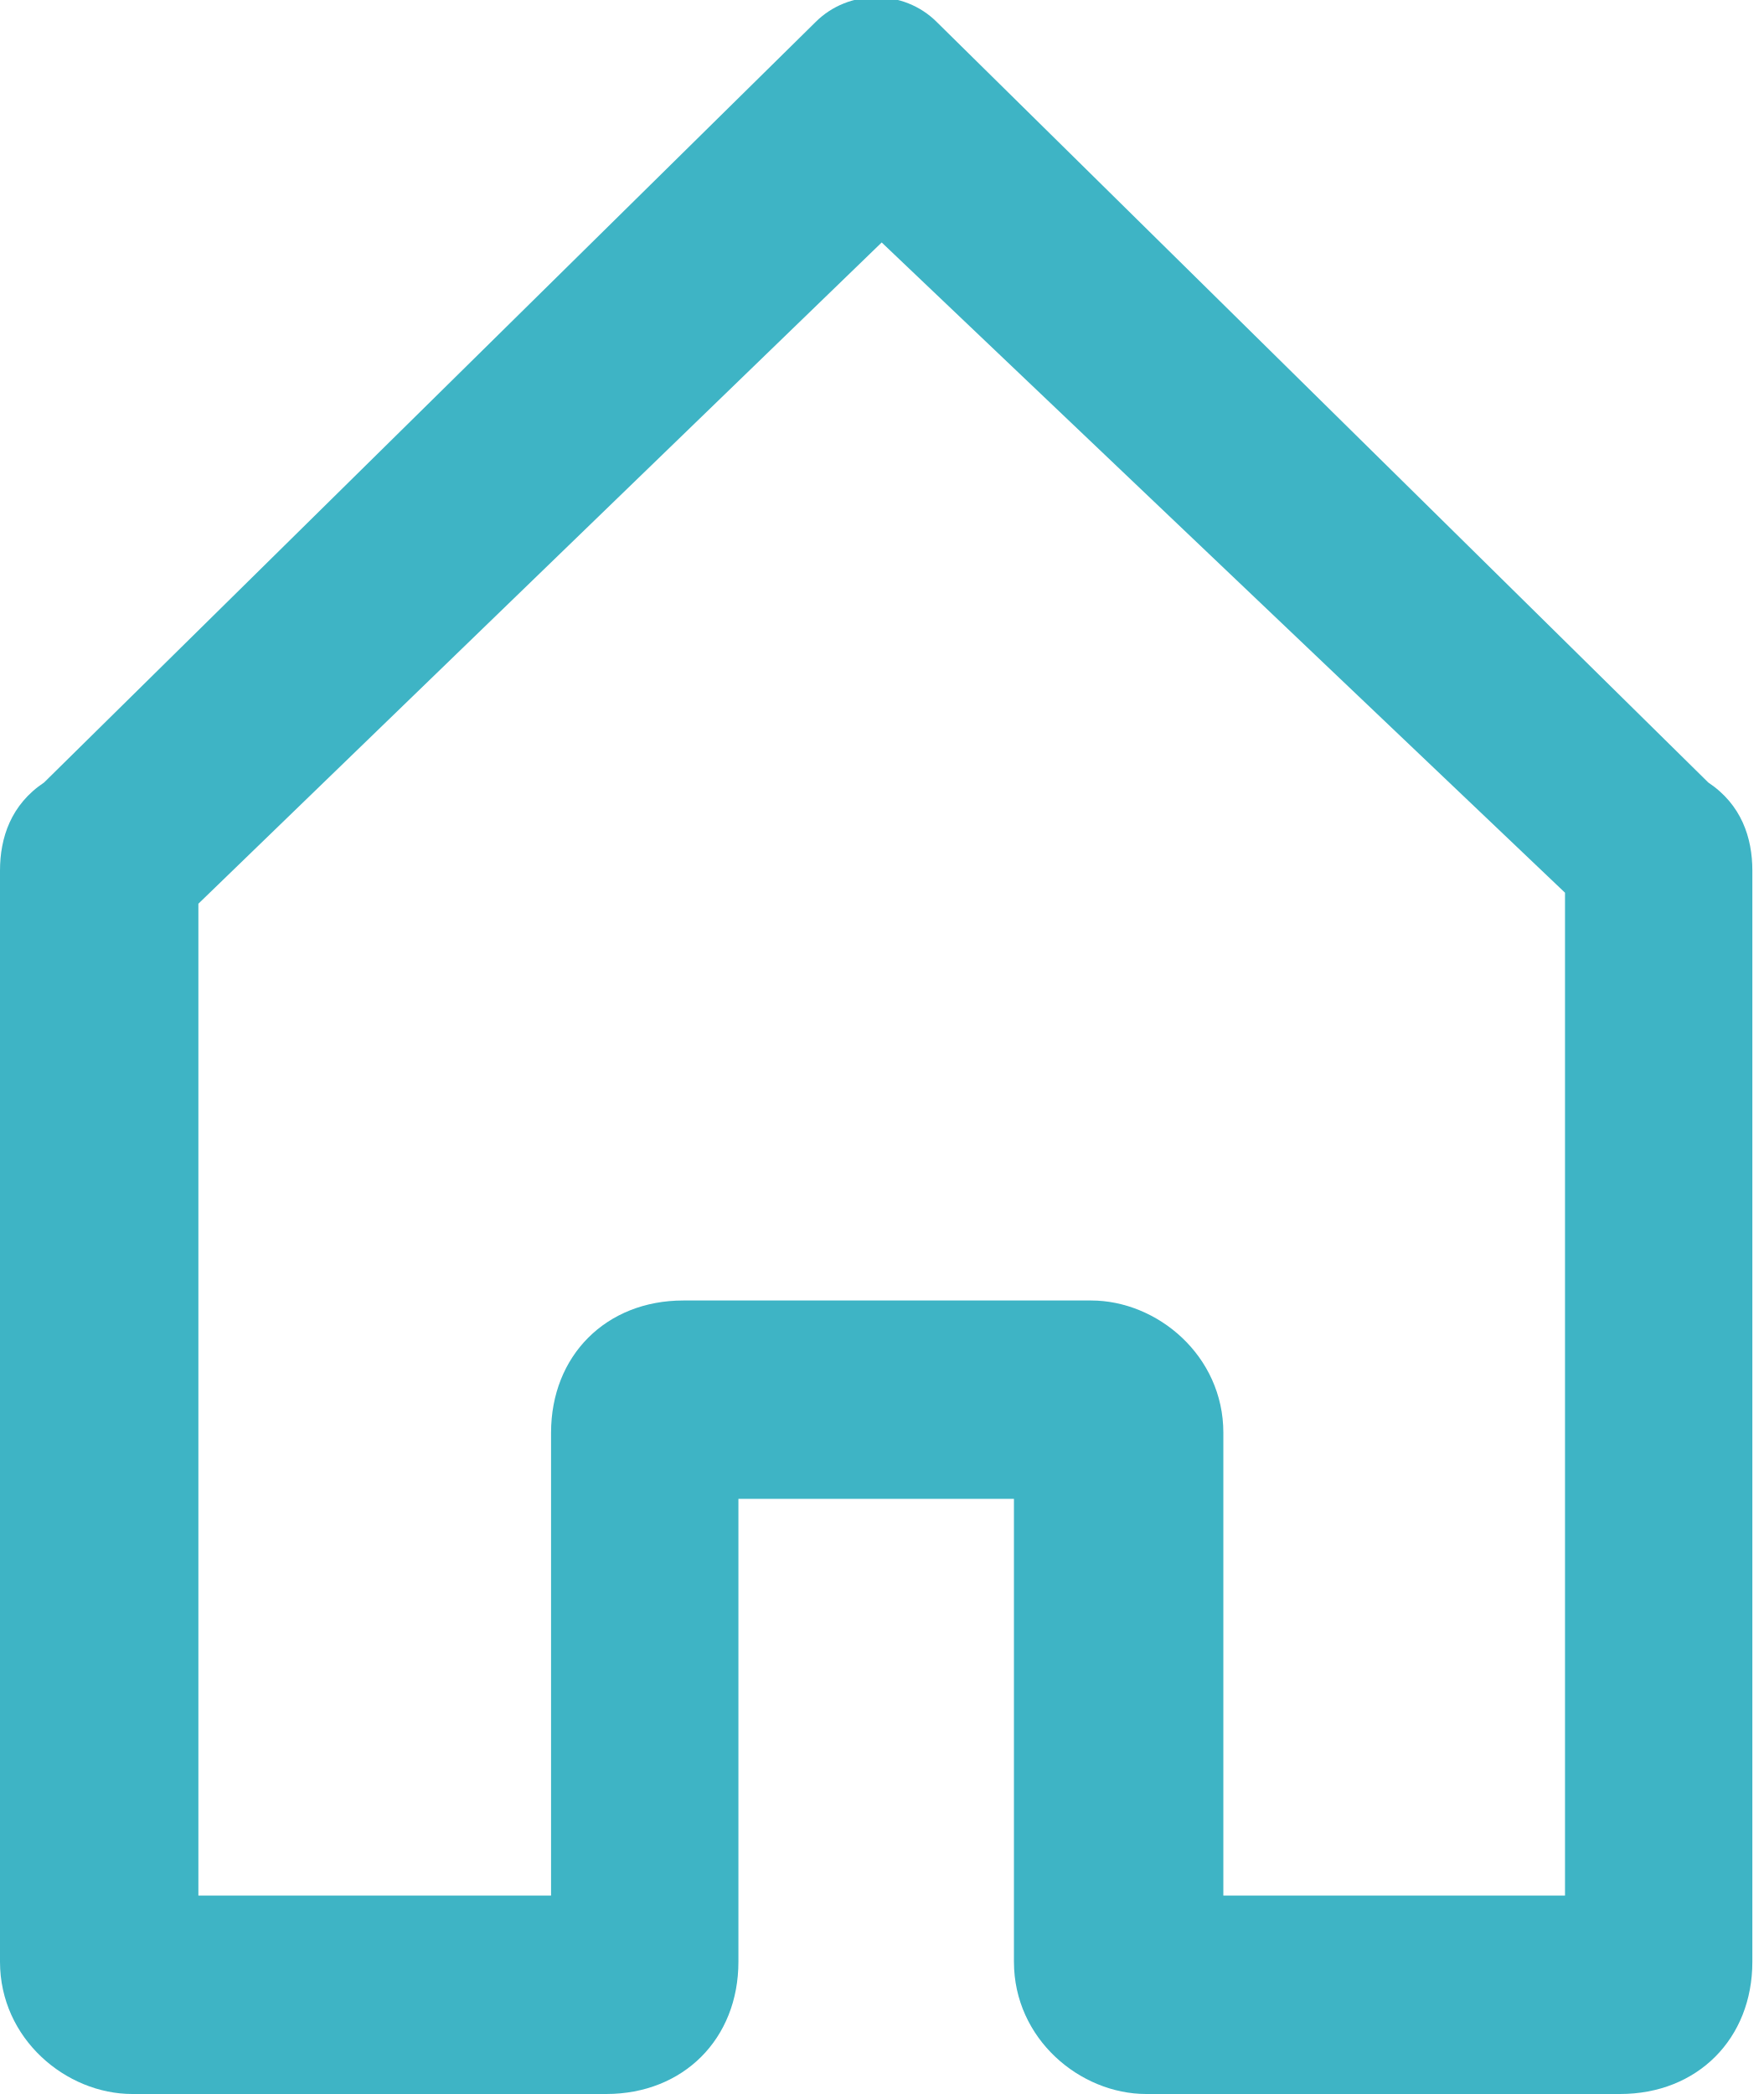
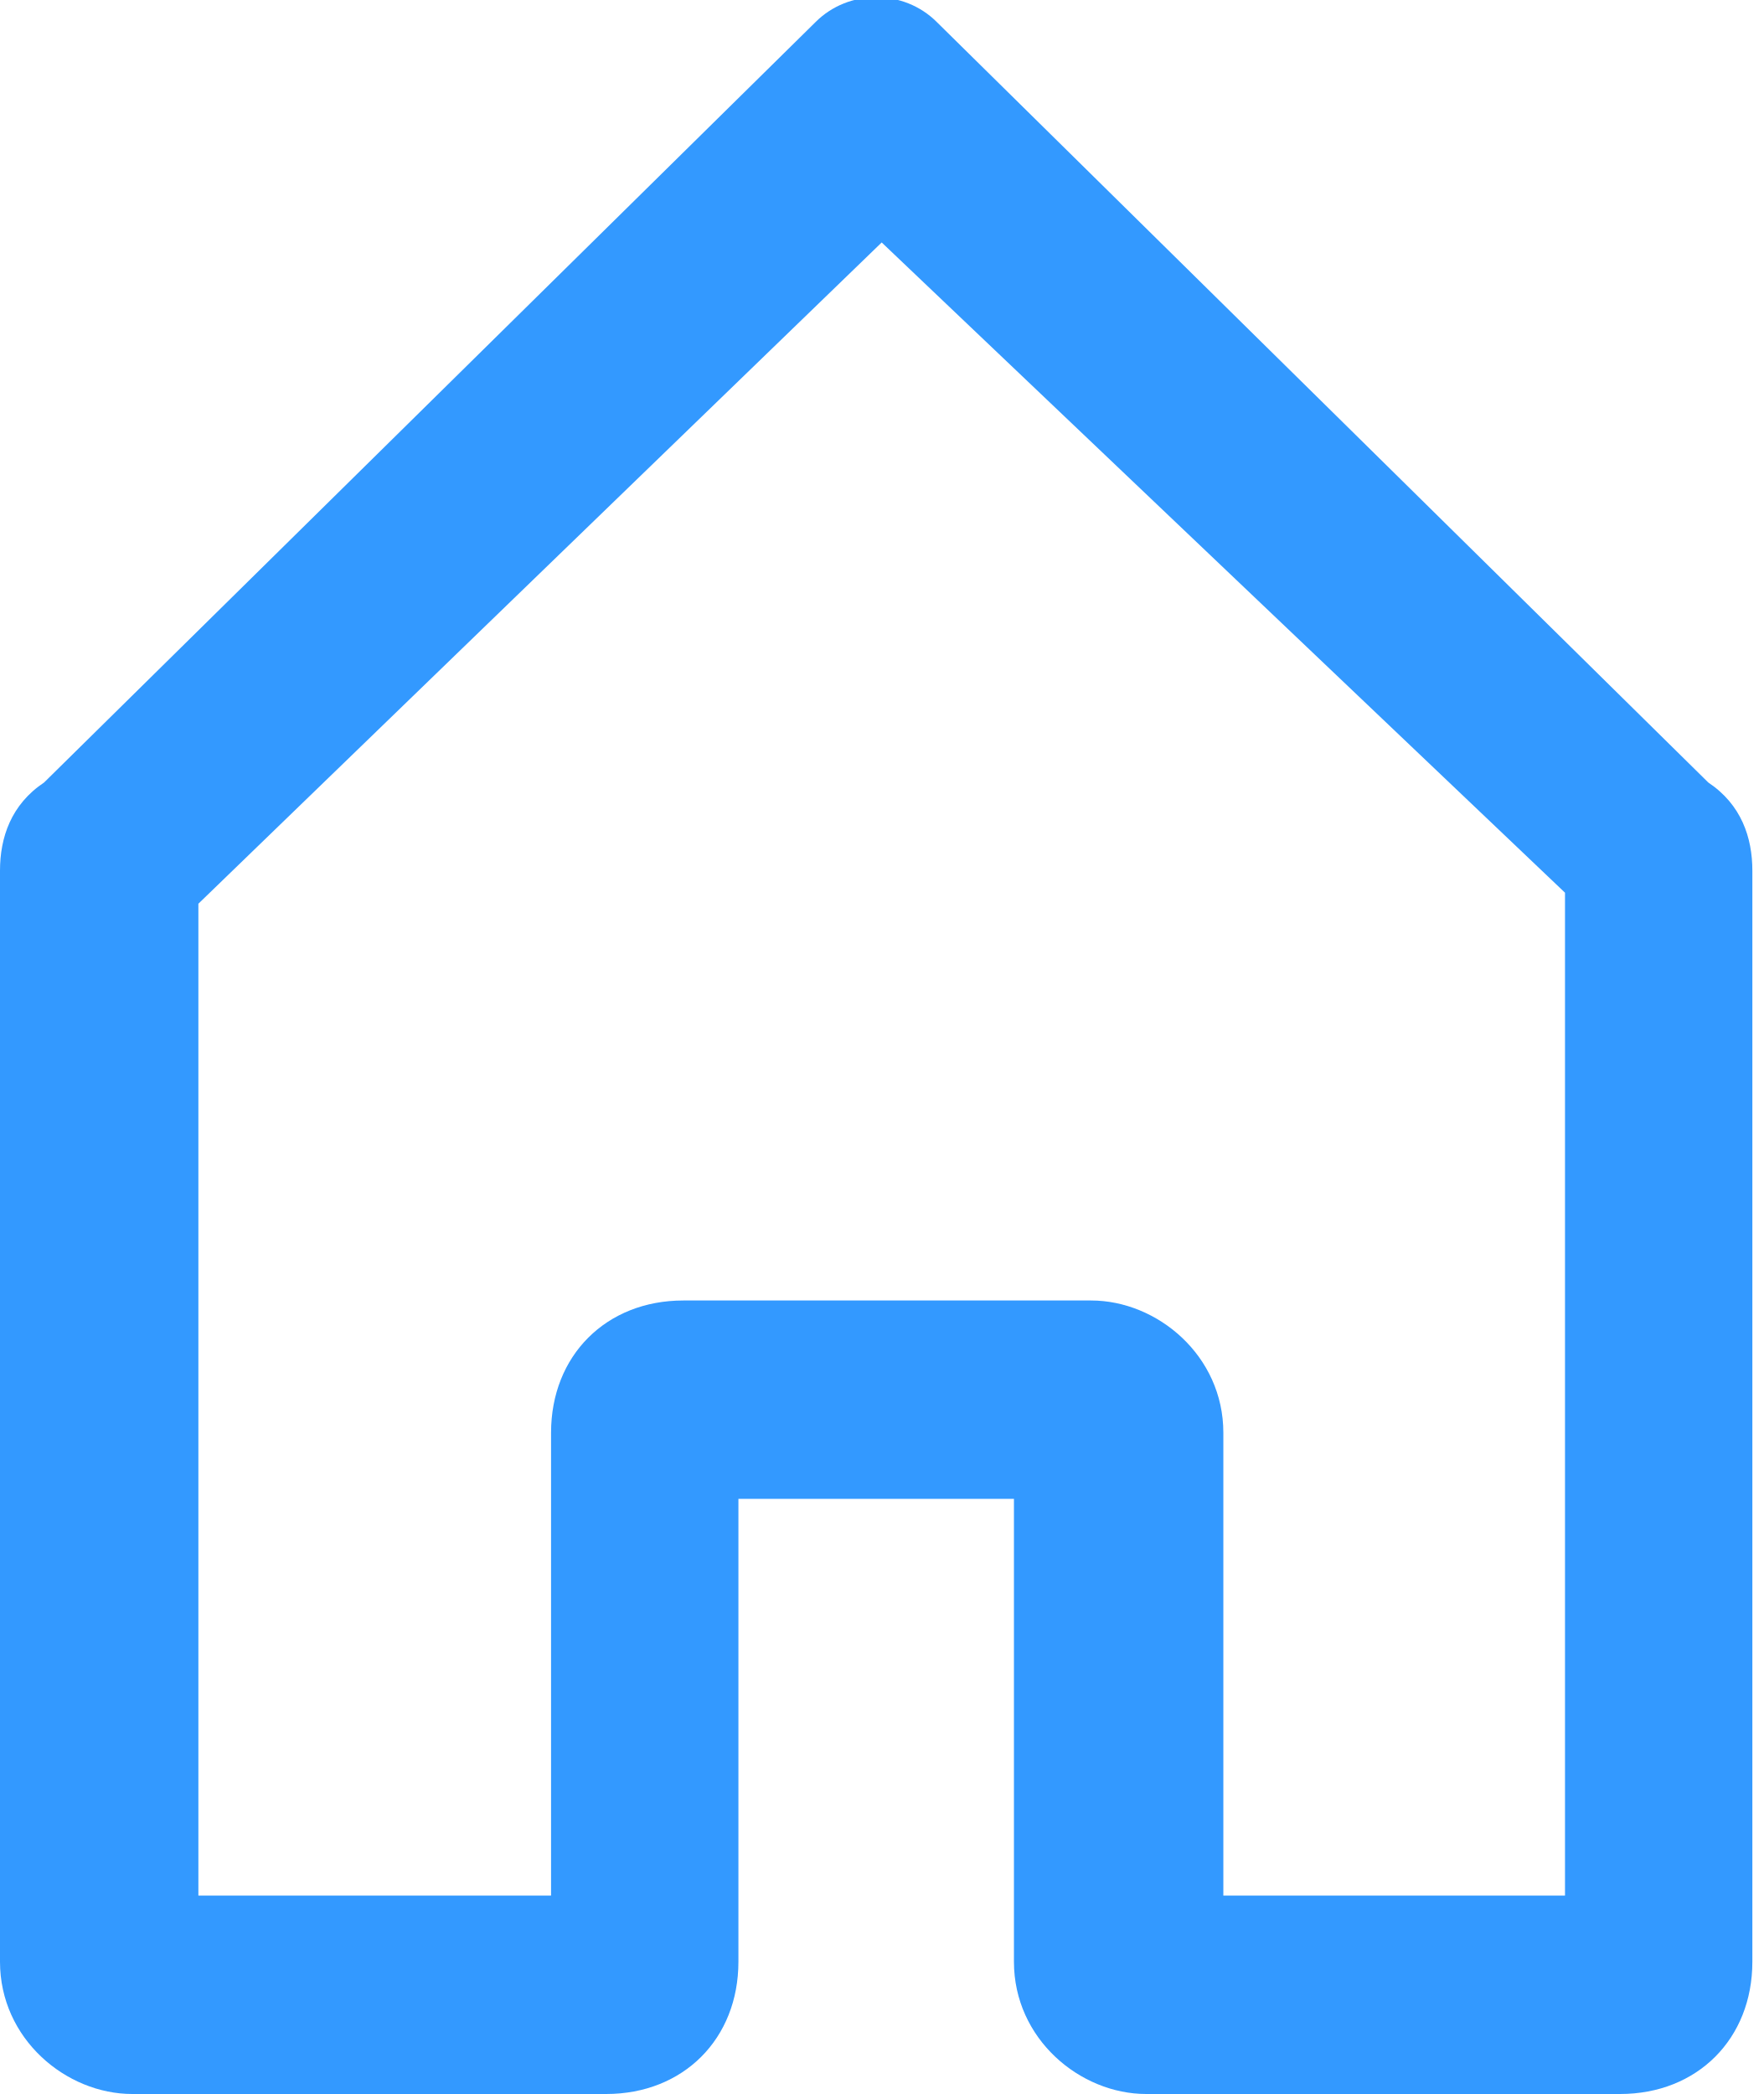
<svg xmlns="http://www.w3.org/2000/svg" version="1.1" id="Слой_1" x="0px" y="0px" width="16px" height="19px" viewBox="0 0 16 19" enable-background="new 0 0 16 19" xml:space="preserve">
-   <path fill="#3EB4C5" d="M8,2.2l6.2,5.9v9.1h-3.1v-4.2c0-0.7-0.6-1.2-1.2-1.2H6.2c-0.7,0-1.2,0.5-1.2,1.2v4.2H1.8V8.2L8,2.2 M8.5,0.2  c-0.3-0.3-0.8-0.3-1.1,0L0.4,7.1C0.1,7.3,0,7.6,0,7.9v9.9C0,18.5,0.6,19,1.2,19h4.3c0.7,0,1.2-0.5,1.2-1.2v-4.2h2.5v4.2  c0,0.7,0.6,1.2,1.2,1.2h4.3c0.7,0,1.2-0.5,1.2-1.2V7.9c0-0.3-0.1-0.6-0.4-0.8L8.5,0.2z" />
+   <path fill="#3399ff" d="M8,2.2l6.2,5.9v9.1h-3.1v-4.2c0-0.7-0.6-1.2-1.2-1.2H6.2c-0.7,0-1.2,0.5-1.2,1.2v4.2H1.8V8.2L8,2.2 M8.5,0.2  c-0.3-0.3-0.8-0.3-1.1,0L0.4,7.1C0.1,7.3,0,7.6,0,7.9v9.9C0,18.5,0.6,19,1.2,19h4.3c0.7,0,1.2-0.5,1.2-1.2v-4.2h2.5v4.2  c0,0.7,0.6,1.2,1.2,1.2h4.3c0.7,0,1.2-0.5,1.2-1.2V7.9c0-0.3-0.1-0.6-0.4-0.8L8.5,0.2z" />
</svg>
